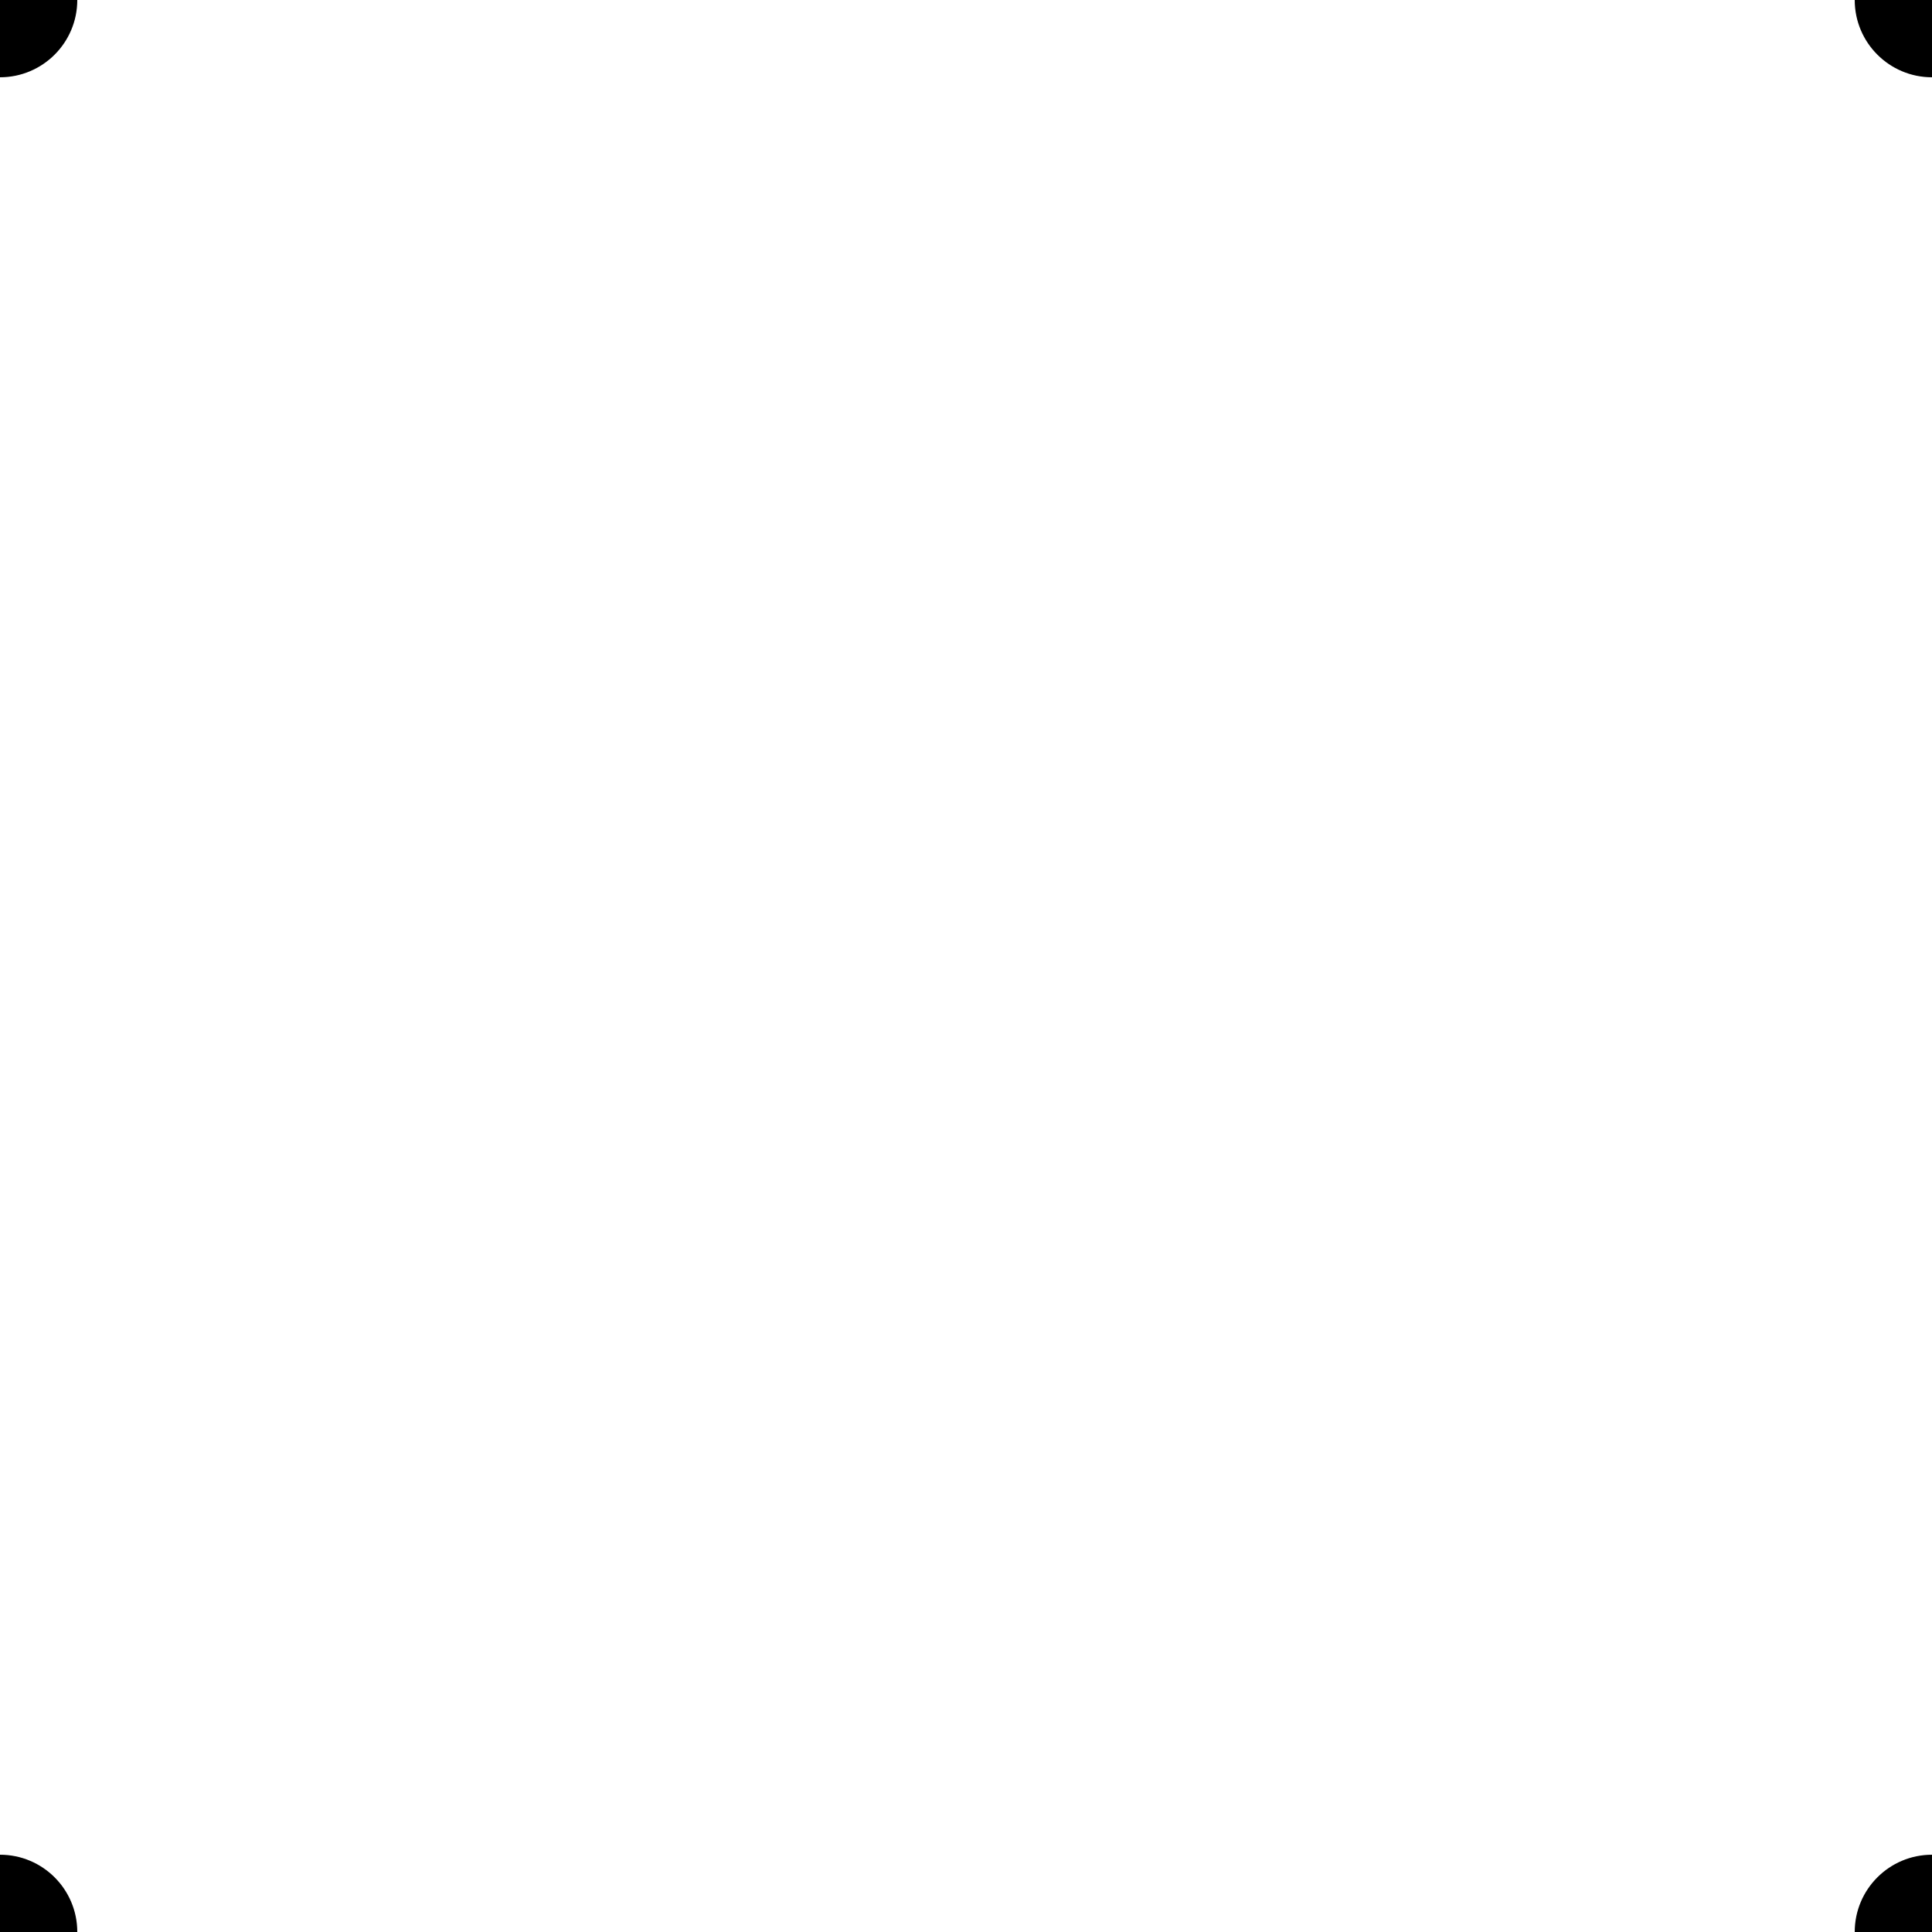
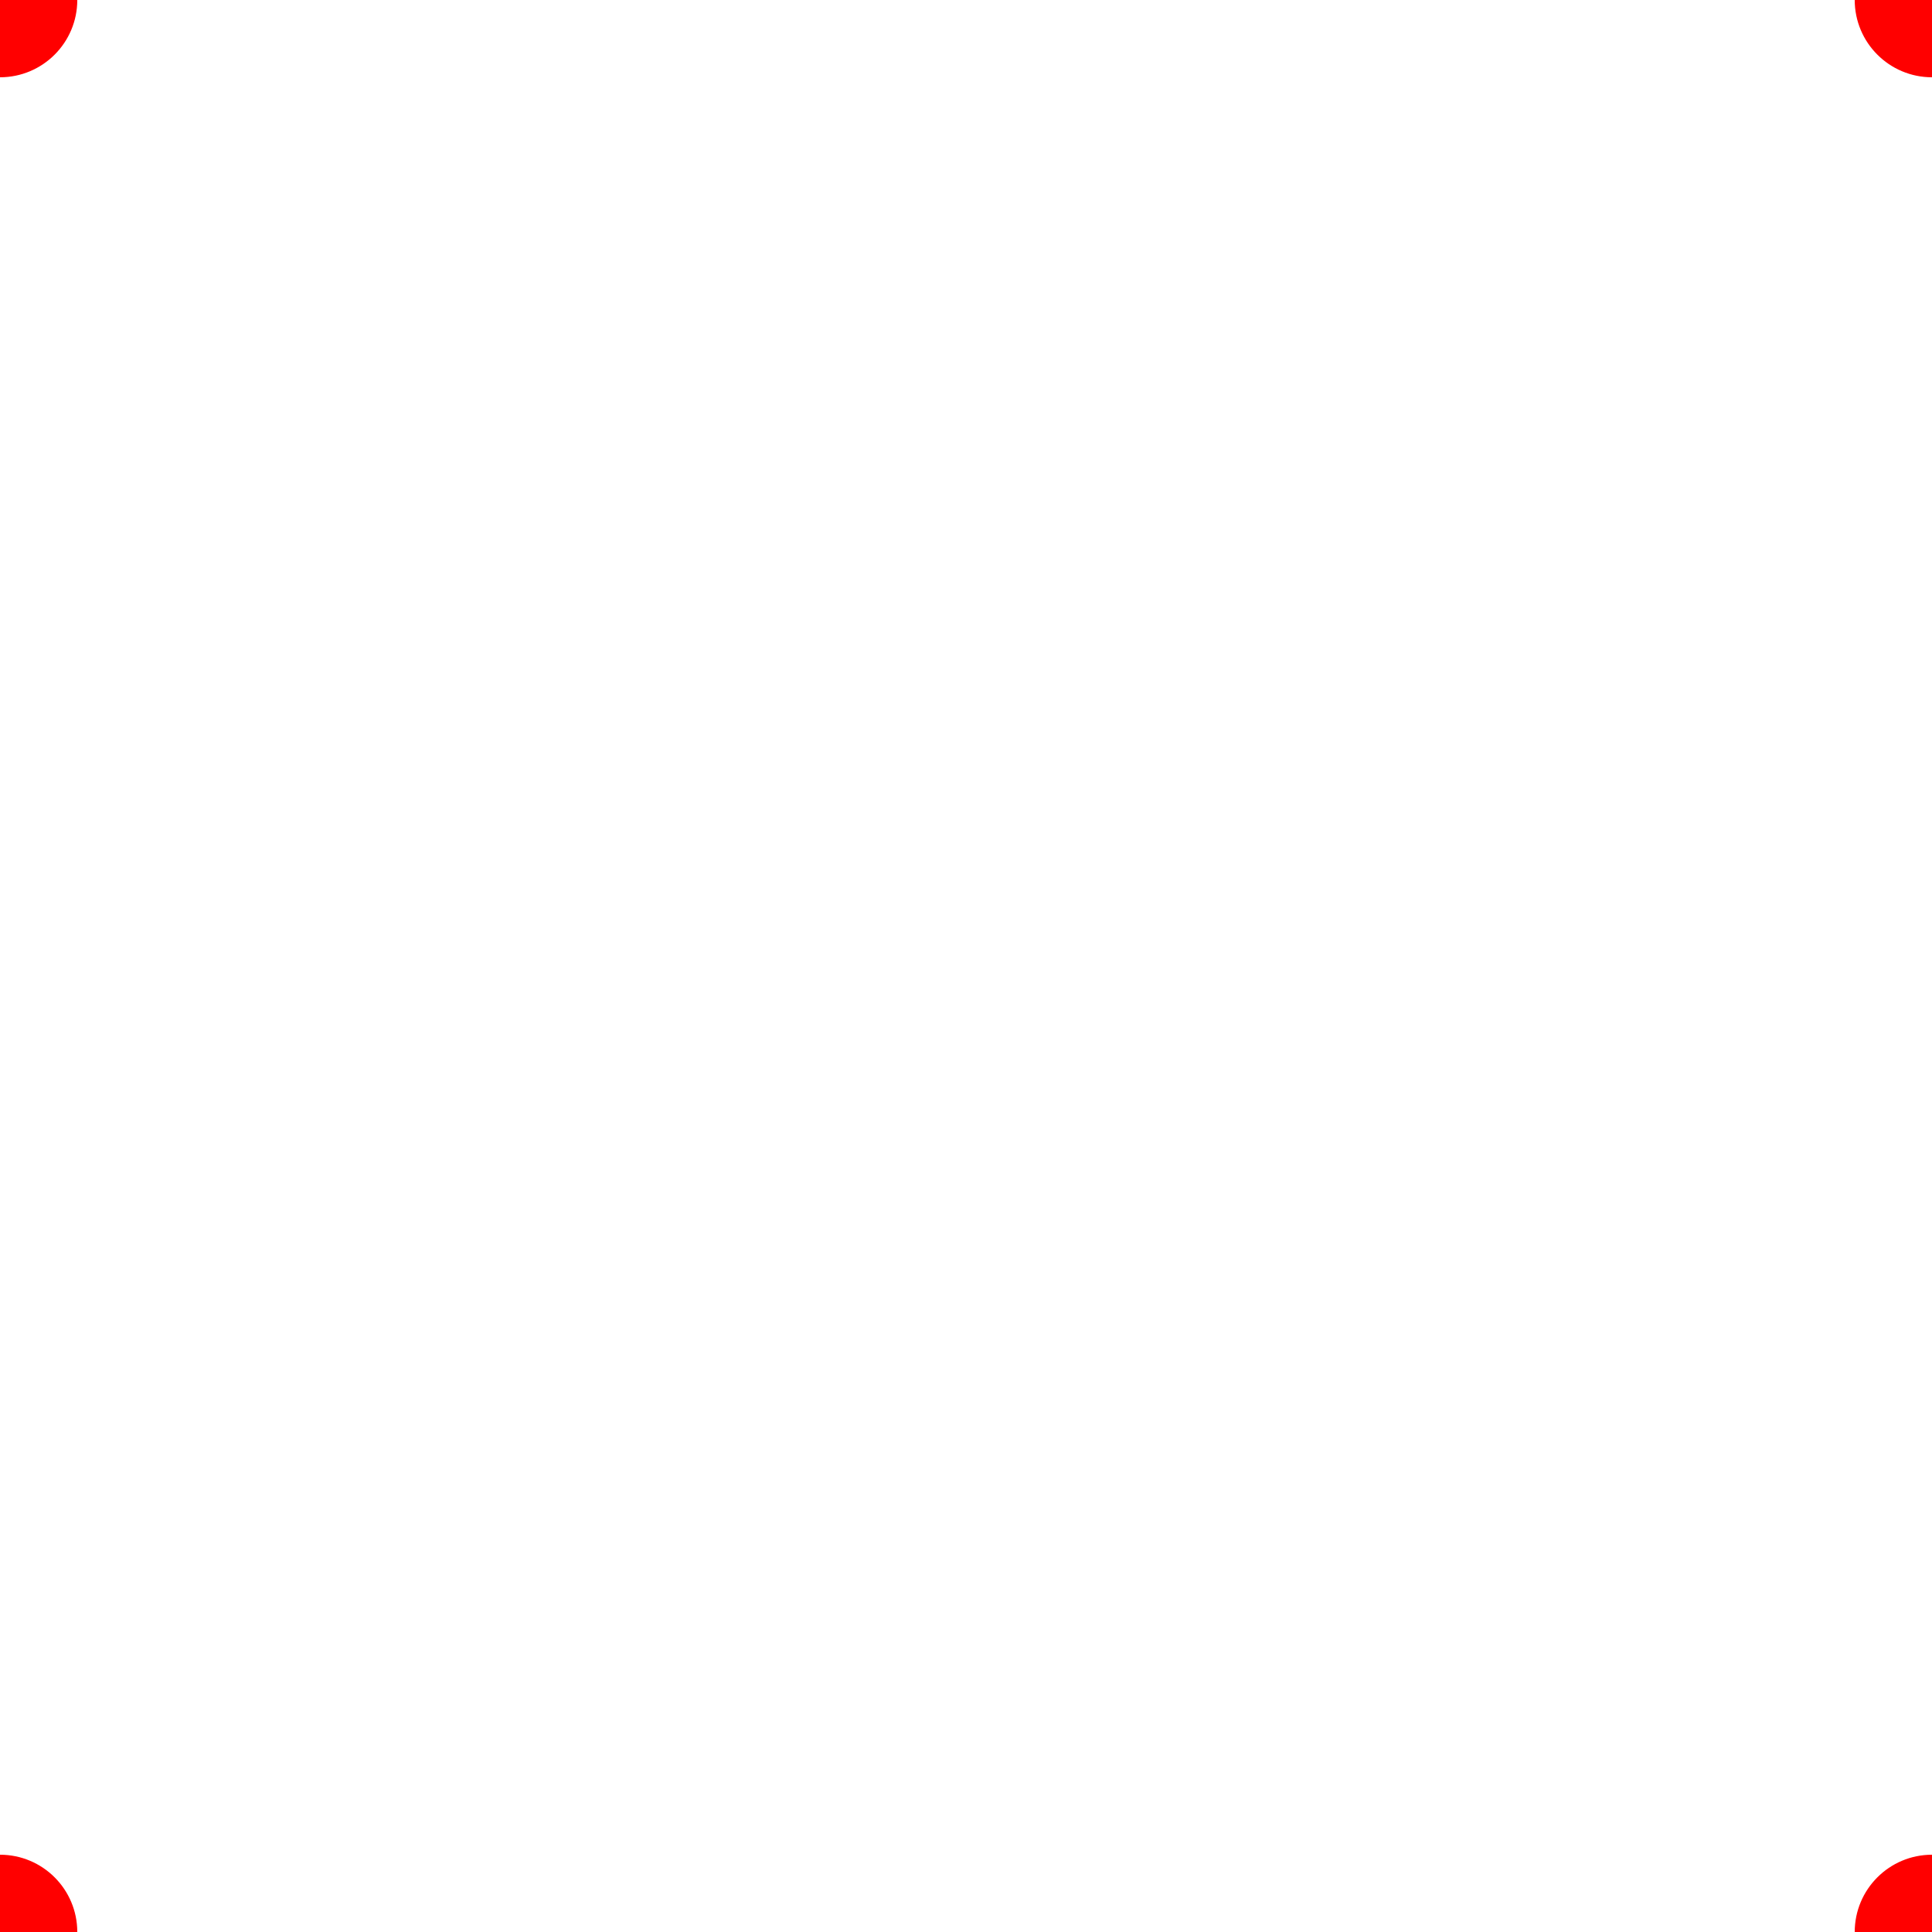
- <svg xmlns="http://www.w3.org/2000/svg" viewBox="0 0 100 100">
-   <g transform="matrix(0.5,0,0,0.5,96,-4)">
-     <circle cx="8" cy="8" r="8" />
+ <svg xmlns="http://www.w3.org/2000/svg" viewBox="0 0 100 100" version="1.1" id="svg18">
+   <defs id="defs22" />
+   <g transform="matrix(0.5,0,0,0.5,96,-4)" id="g4" style="fill:#ff0000">
+     <circle cx="8" cy="8" r="8" id="circle2" style="fill:#ff0000" />
  </g>
-   <g transform="matrix(0.5,0,0,0.5,96,96)">
-     <circle cx="8" cy="8" r="8" />
+   <g transform="matrix(0.5,0,0,0.5,96,96)" id="g8" style="fill:#ff0000">
+     <circle cx="8" cy="8" r="8" id="circle6" style="fill:#ff0000" />
  </g>
-   <g transform="matrix(0.5,0,0,0.5,-4,-4)">
-     <circle cx="8" cy="8" r="8" />
+   <g transform="matrix(0.5,0,0,0.5,-4,-4)" id="g12" style="fill:#ff0000">
+     <circle cx="8" cy="8" r="8" id="circle10" style="fill:#ff0000" />
  </g>
-   <g transform="matrix(0.5,0,0,0.5,-4,96)">
-     <circle cx="8" cy="8" r="8" />
+   <g transform="matrix(0.5,0,0,0.5,-4,96)" id="g16" style="fill:#ff0000">
+     <circle cx="8" cy="8" r="8" id="circle14" style="fill:#ff0000" />
  </g>
</svg>
